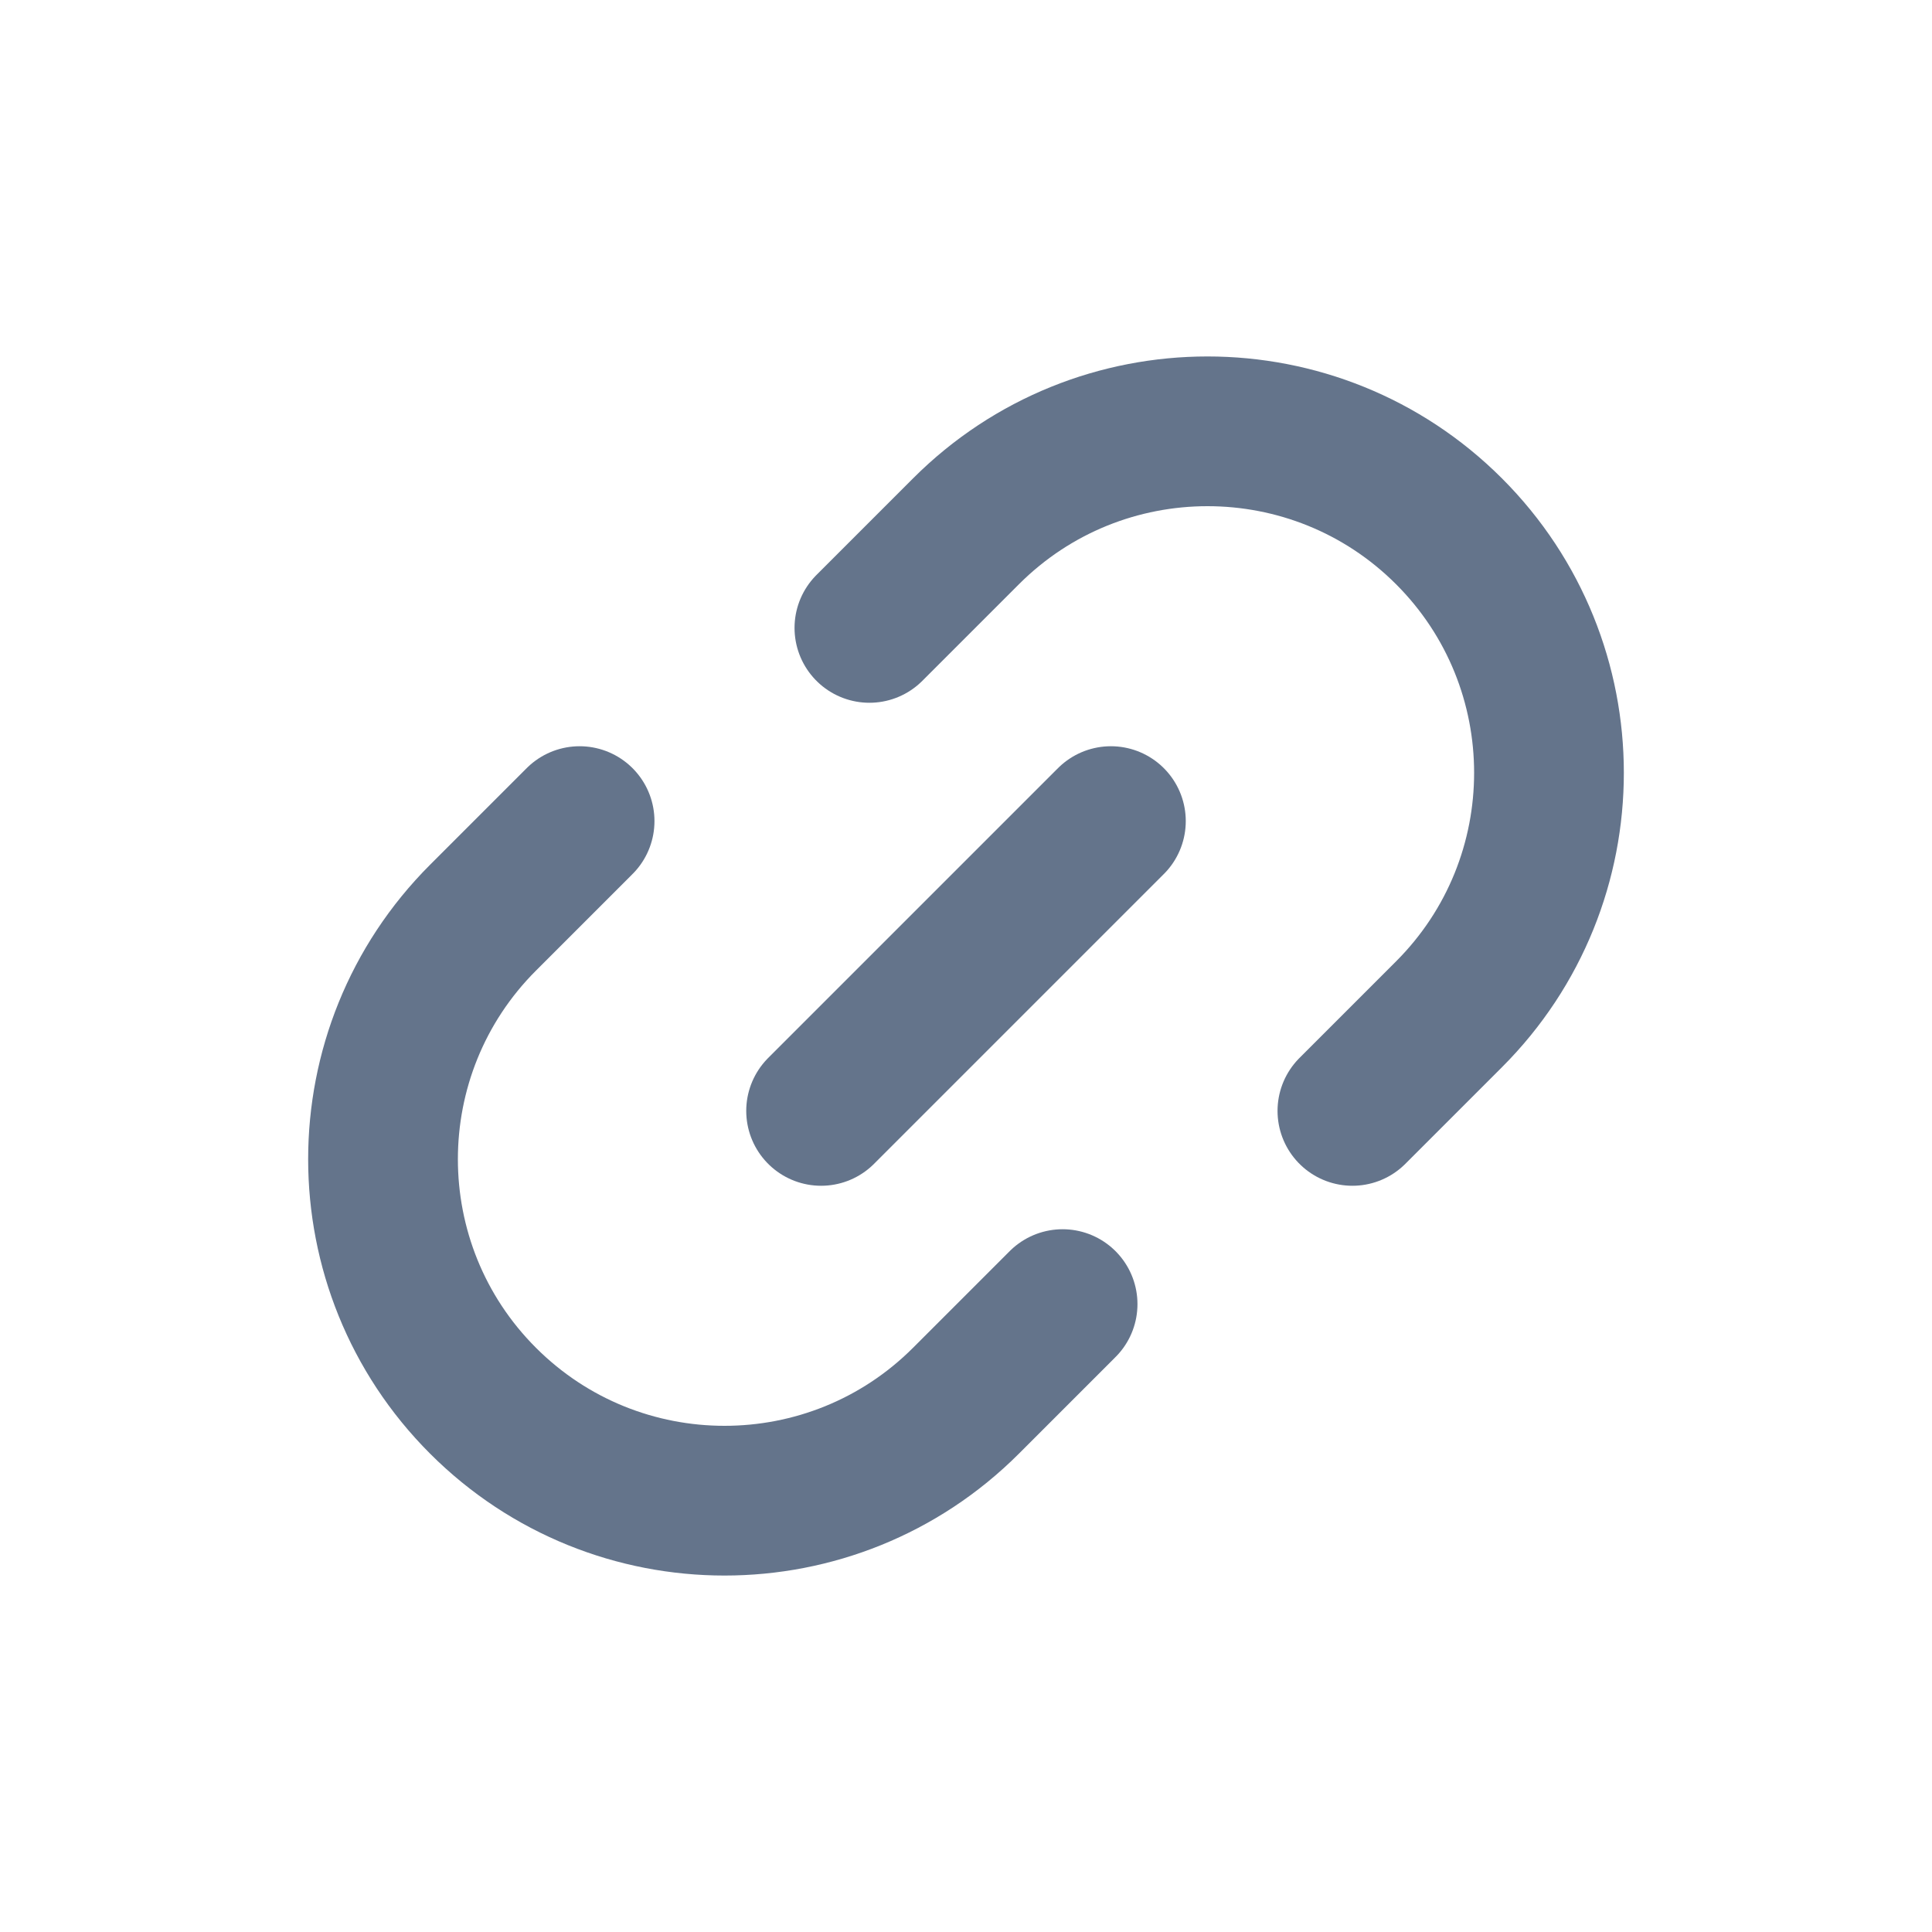
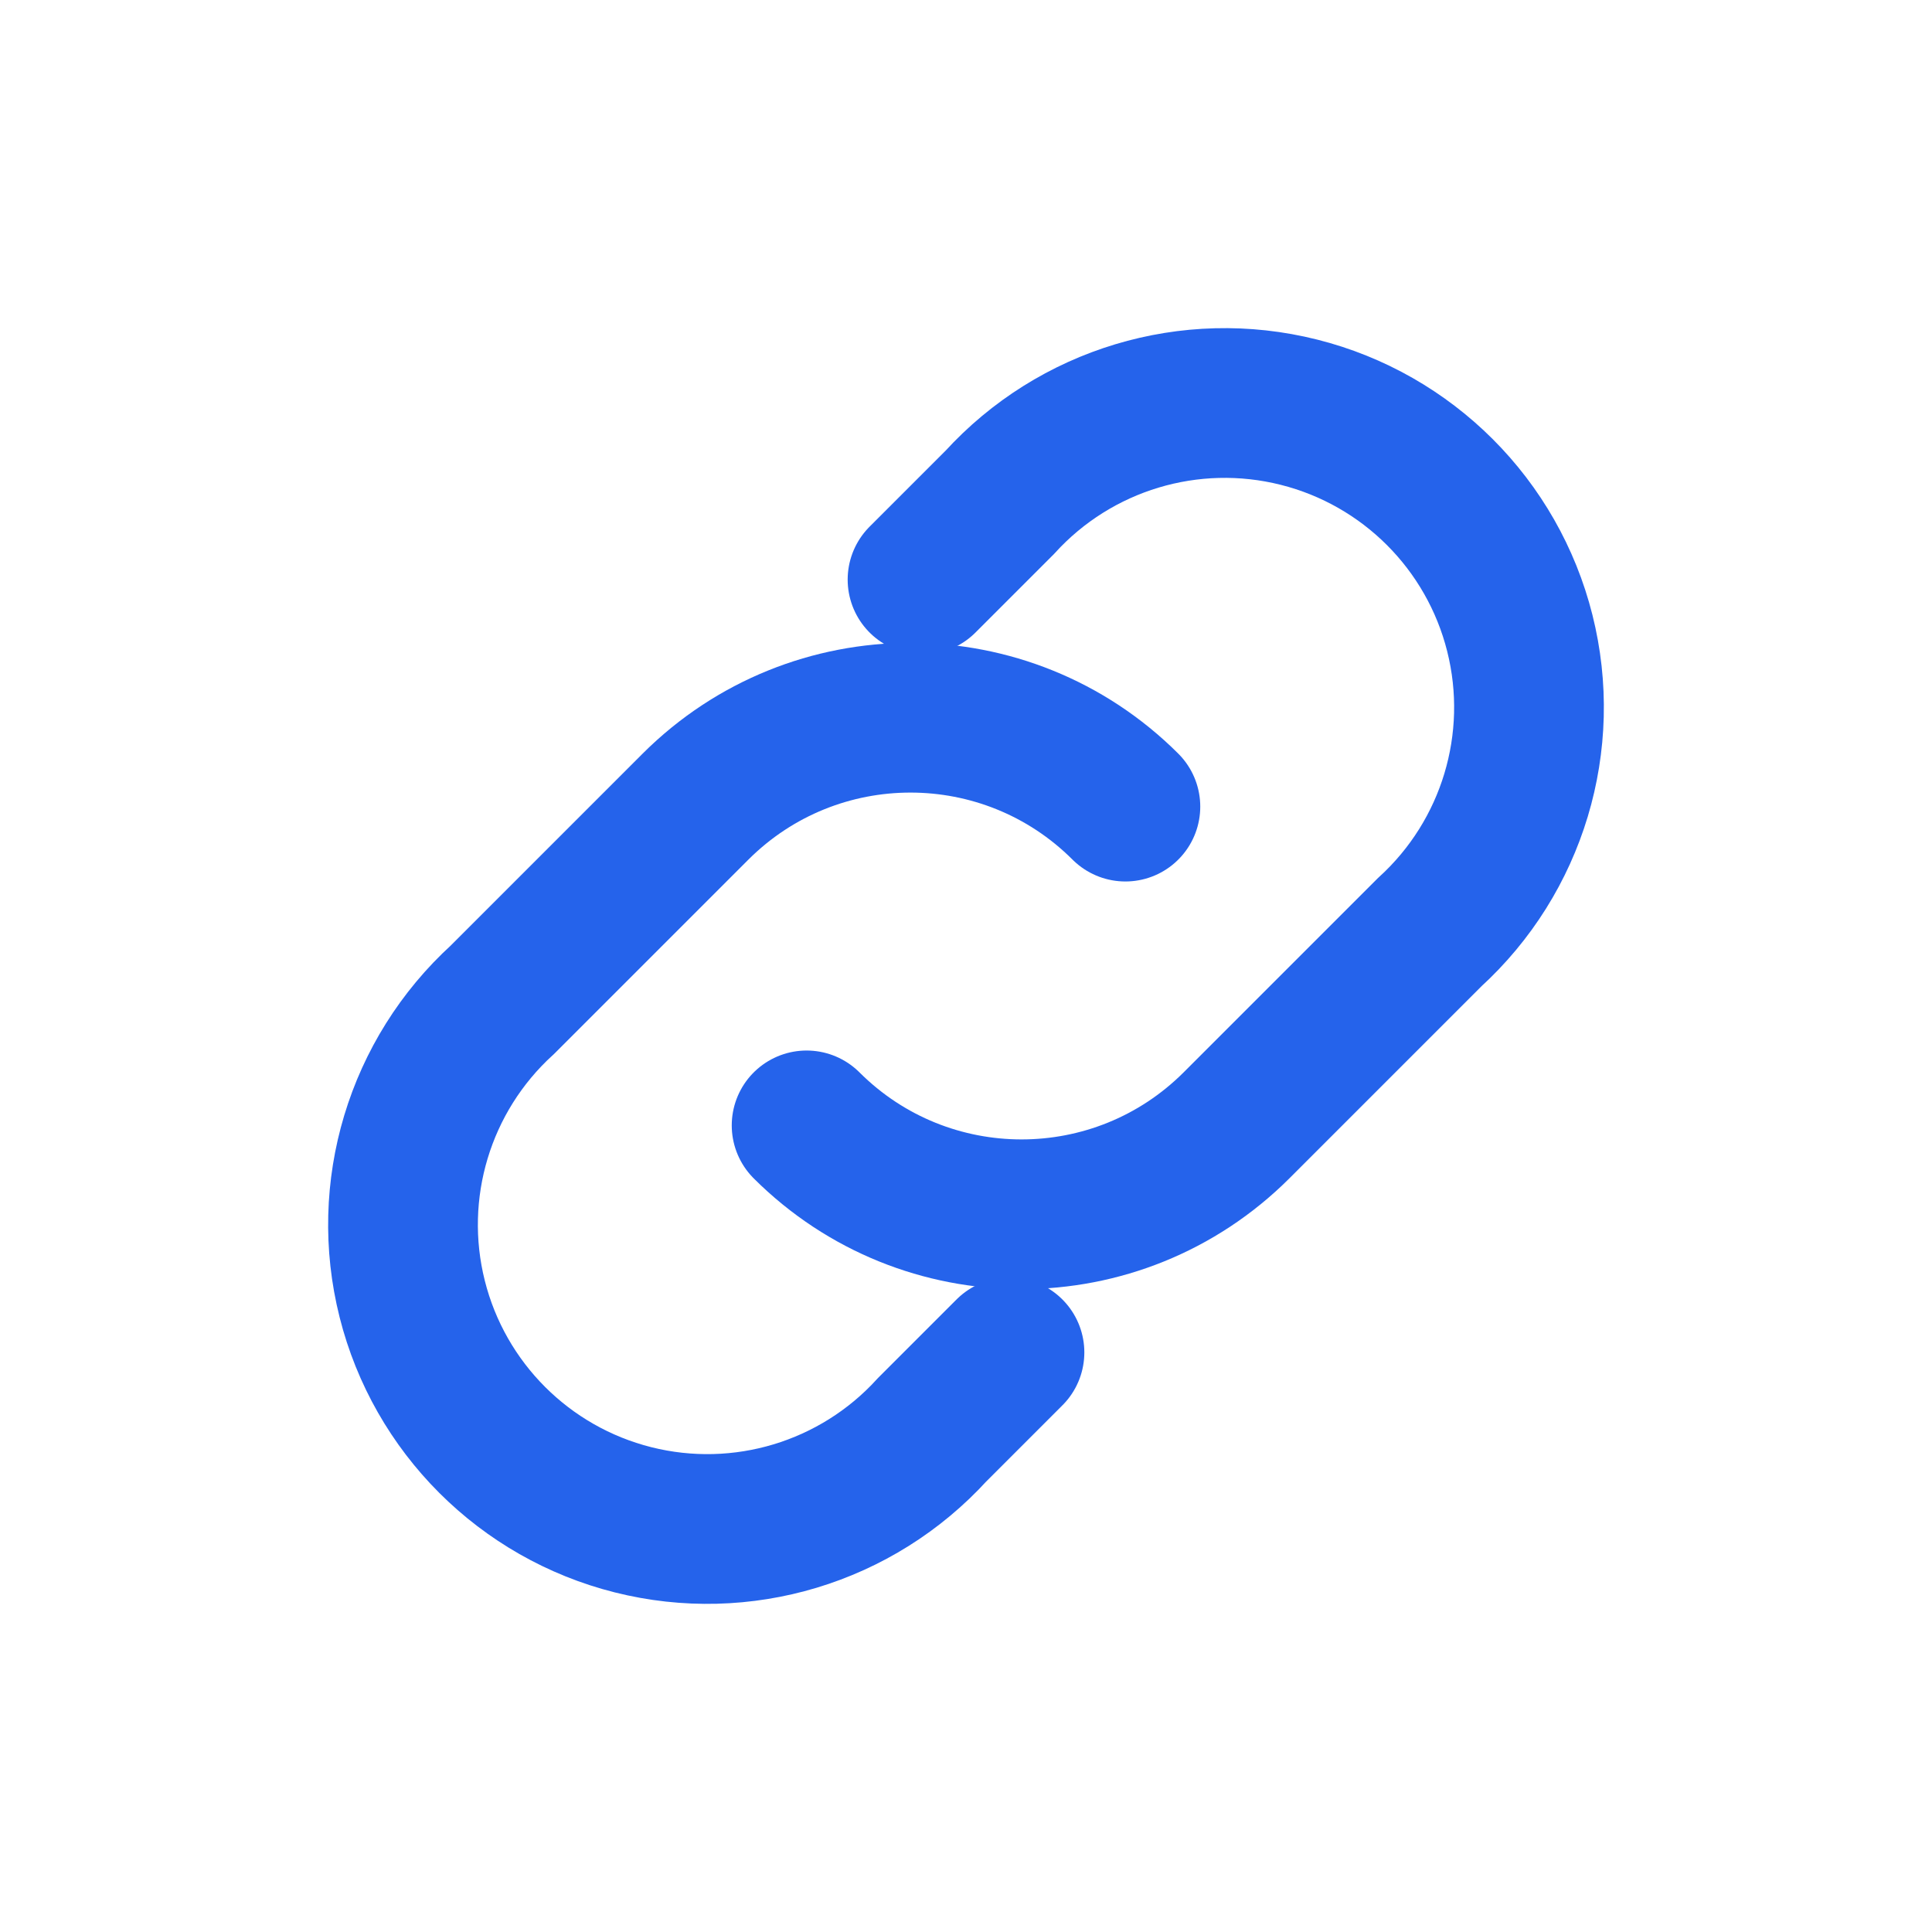
<svg xmlns="http://www.w3.org/2000/svg" width="20" height="20" viewBox="0 0 20 20" fill="none">
-   <path d="M8.5 11.5L11.5 8.5" stroke="#64748B" stroke-width="1.55" stroke-linecap="round" />
-   <path d="M9 6.5L10 5.5C11.38 4.12 13.62 4.12 15 5.5C16.38 6.88 16.38 9.12 15 10.5L14 11.5" stroke="#64748B" stroke-width="1.55" stroke-linecap="round" />
-   <path d="M11 13.5L10 14.5C8.62 15.88 6.38 15.88 5 14.5C3.62 13.12 3.62 10.88 5 9.5L6 8.5" stroke="#64748B" stroke-width="1.55" stroke-linecap="round" />
+   <path d="M8.35 11.65a3.15 3.15 0 0 0 4.45 0l2-2a3.15 3.15 0 1 0-4.45-4.45l-.8.8" stroke="#2563eb" stroke-width="1.55" stroke-linecap="round" />
+   <path d="M11.65 8.35a3.15 3.15 0 0 0-4.45 0l-2 2a3.15 3.15 0 1 0 4.45 4.45l.8-.8" stroke="#2563eb" stroke-width="1.55" stroke-linecap="round" />
</svg>
